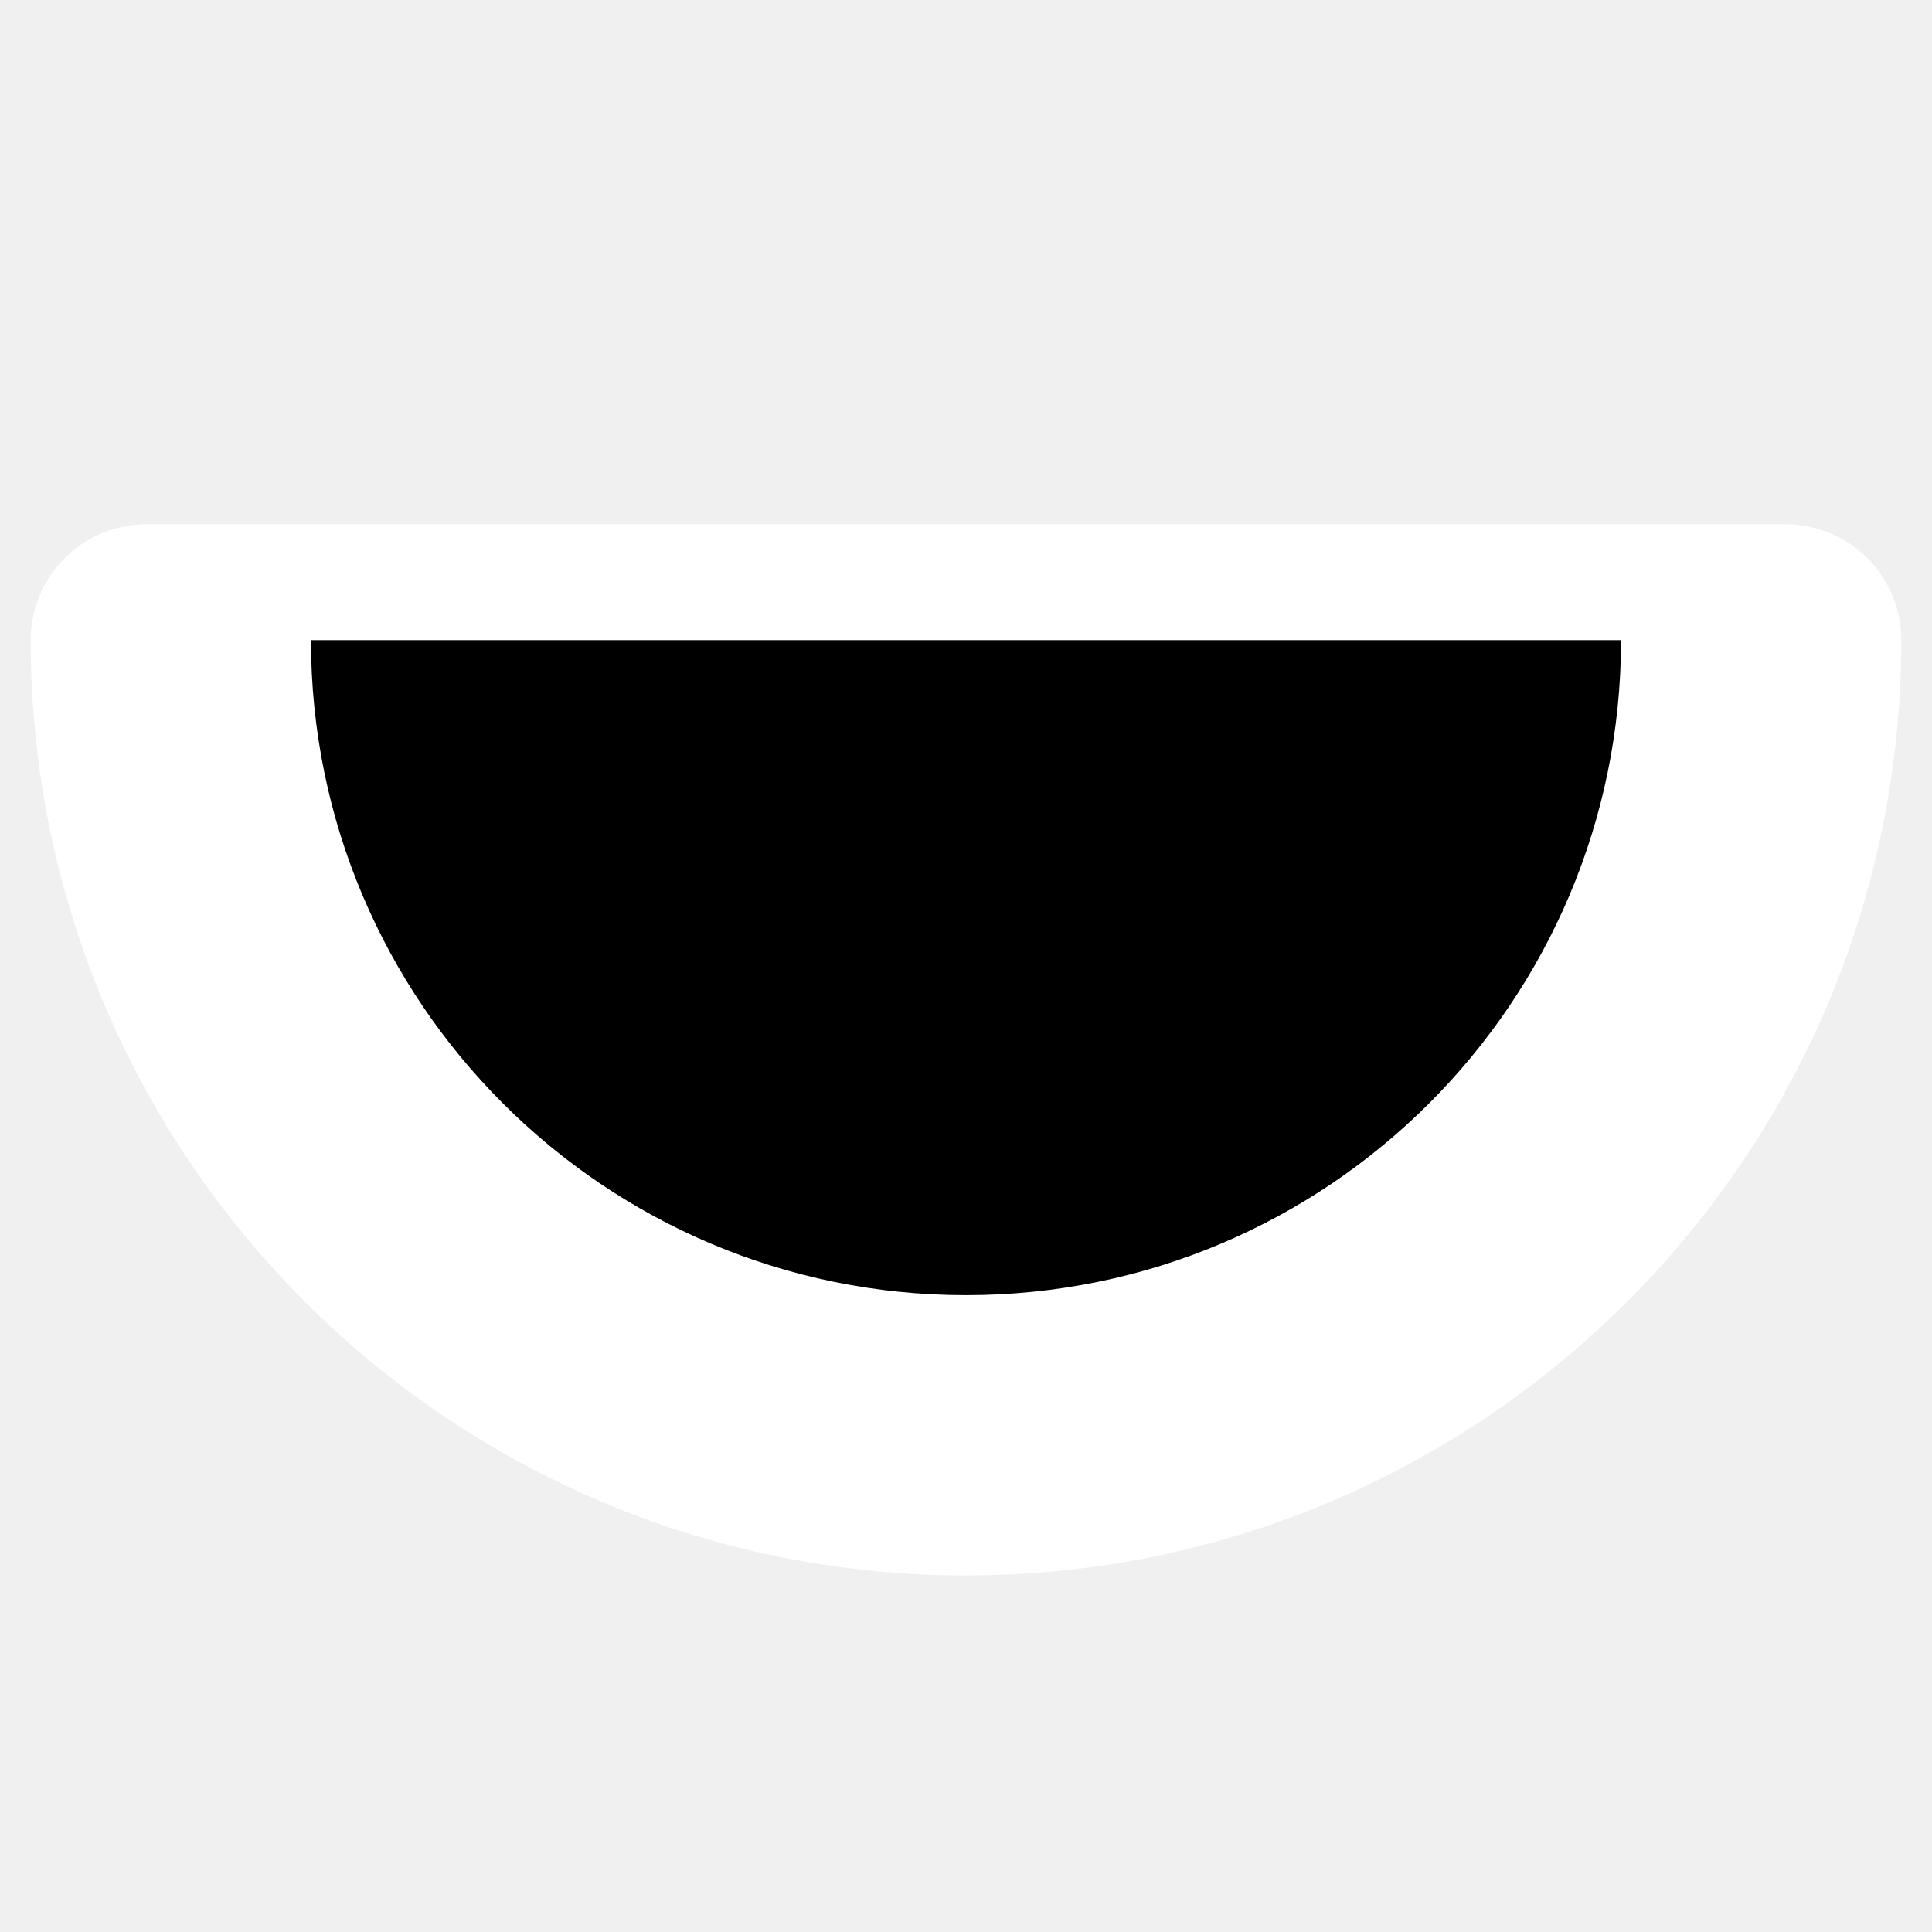
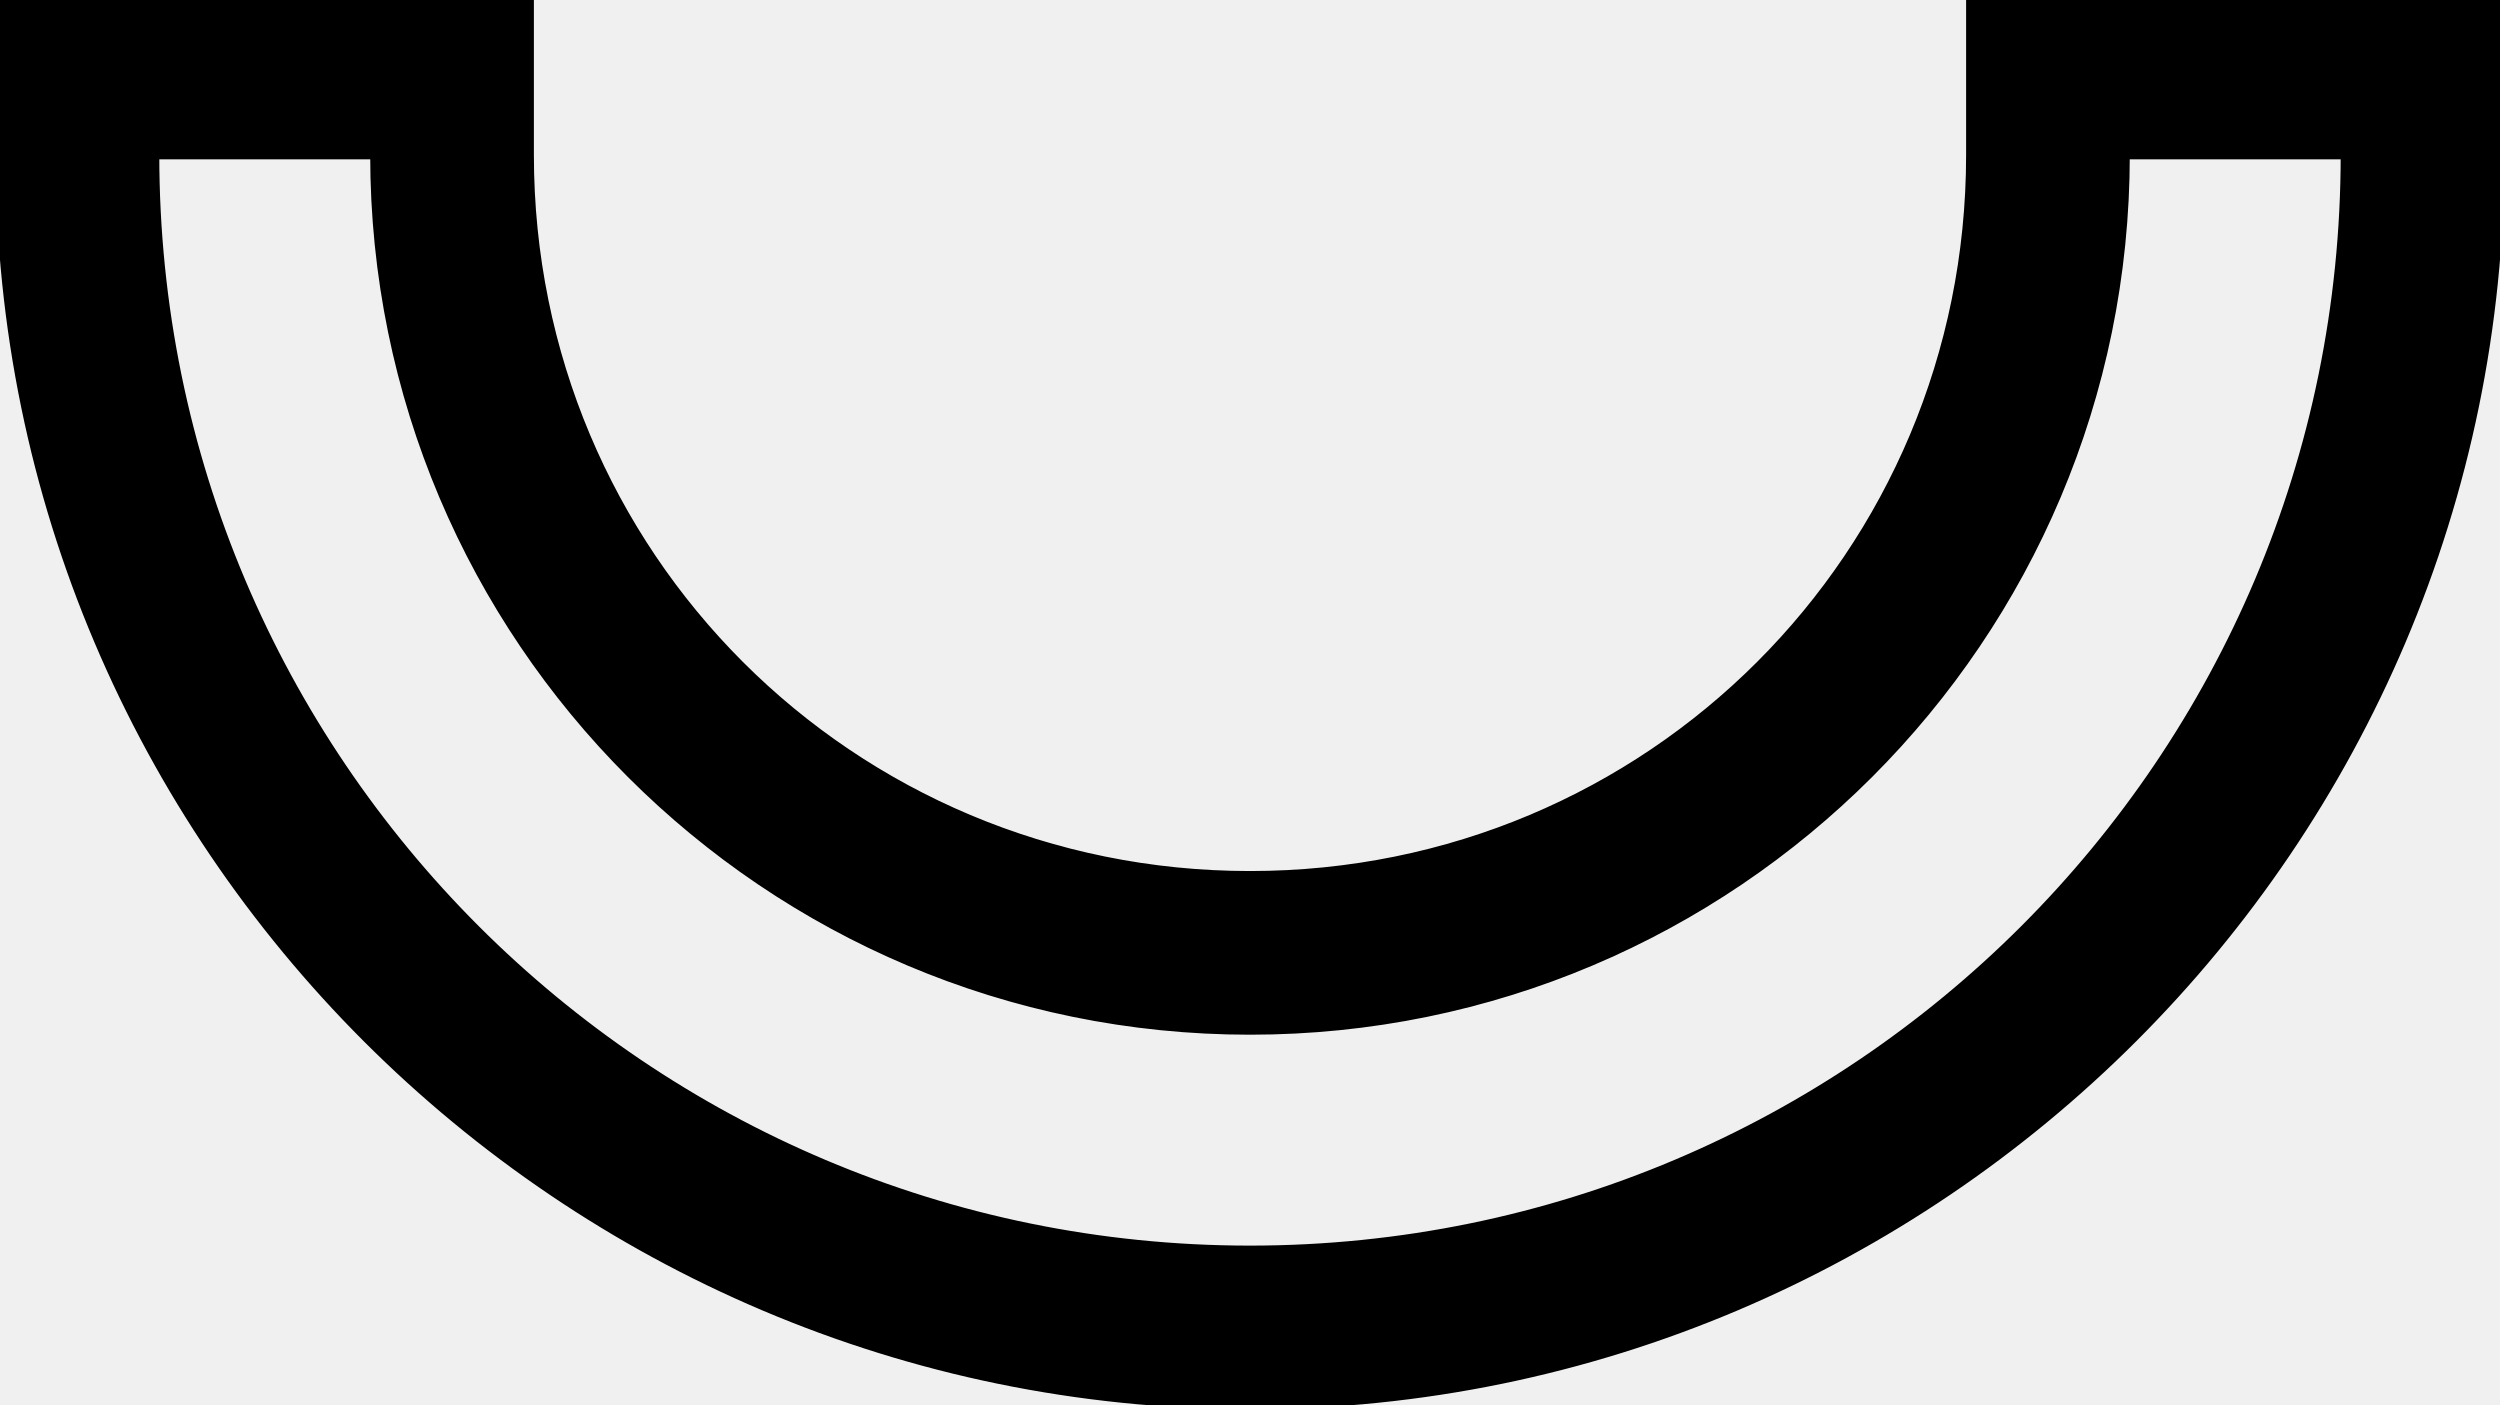
- <svg xmlns="http://www.w3.org/2000/svg" width="250mm" height="250mm" viewBox="0 0 250 250" version="1.1" id="svg1">
+ <svg xmlns="http://www.w3.org/2000/svg" width="242.057mm" height="136.028mm" viewBox="0 0 242.057 136.028" version="1.1" id="svg1">
+   <style>
+    path {
+       fill:black;
+       stroke: black;
+    }
+    @media (prefers-color-scheme: dark) {
+       path { 
+          fill: white; 
+          stroke: white;
+       }
+    }
+   </style>
  <defs id="defs1" />
-   <g id="layer1">
-     <path id="path1" mask="none" style="fill:#ffffff;fill-opacity:1;stroke:#ffffff;stroke-width:35.368;stroke-linecap:round;stroke-linejoin:round;stroke-dasharray:none;stroke-opacity:1;paint-order:stroke markers fill" d="M 3.3980128e-5,125 A 125,125 0 0 0 125,250 125,125 0 0 0 250,125 Z" transform="matrix(0.8482286,0,0,0.8482286,18.97142,-23.19504)" />
-     <path id="path1-2" mask="none" style="fill:#000000;stroke-width:0.265;-inkscape-stroke:none" d="m 40.24,82.834 a 84.76,84.76 0 0 0 84.76,84.76 84.76,84.76 0 0 0 84.76,-84.76 z" />
+   <g id="layer1" style="display:none" transform="translate(-3.97173,-56.98607)">
+     <path id="path1" mask="none" style="fill-opacity:1;stroke-width:35.368;stroke-linecap:round;stroke-linejoin:round;stroke-dasharray:none;stroke-opacity:1;paint-order:stroke markers fill" d="M 3.3980128e-5,125 A 125,125 0 0 0 125,250 125,125 0 0 0 250,125 Z" transform="matrix(0.8482286,0,0,0.8482286,18.97142,-23.19504)" />
+     <path id="path1-2" mask="none" style="stroke-width:0.265;-inkscape-stroke:none" d="m 40.24,82.834 a 84.76,84.76 0 0 0 84.76,84.76 84.76,84.76 0 0 0 84.76,-84.76 z" />
+   </g>
+   <g id="g3" transform="translate(-3.97173,-56.98607)">
+     <path id="path4" style=";stroke-width:0.848;stroke-linecap:round;-inkscape-stroke:none;paint-order:markers stroke fill" d="M 3.972,56.986 V 71.986 C 3.972,138.65 58.336,193.014 125,193.014 191.664,193.014 246.028,138.65 246.028,71.986 V 56.986 H 194.76 V 71.986 C 194.76,110.691 163.705,141.746 125,141.746 86.295,141.746 55.24,110.691 55.24,71.986 V 56.986 Z M 18.971,71.986 H 40.24 A 84.76,84.76 0 0 0 125,156.745 84.76,84.76 0 0 0 209.76,71.986 h 21.268 A 106.029,106.029 0 0 1 125,178.014 106.029,106.029 0 0 1 18.971,71.986 Z" />
  </g>
</svg>
